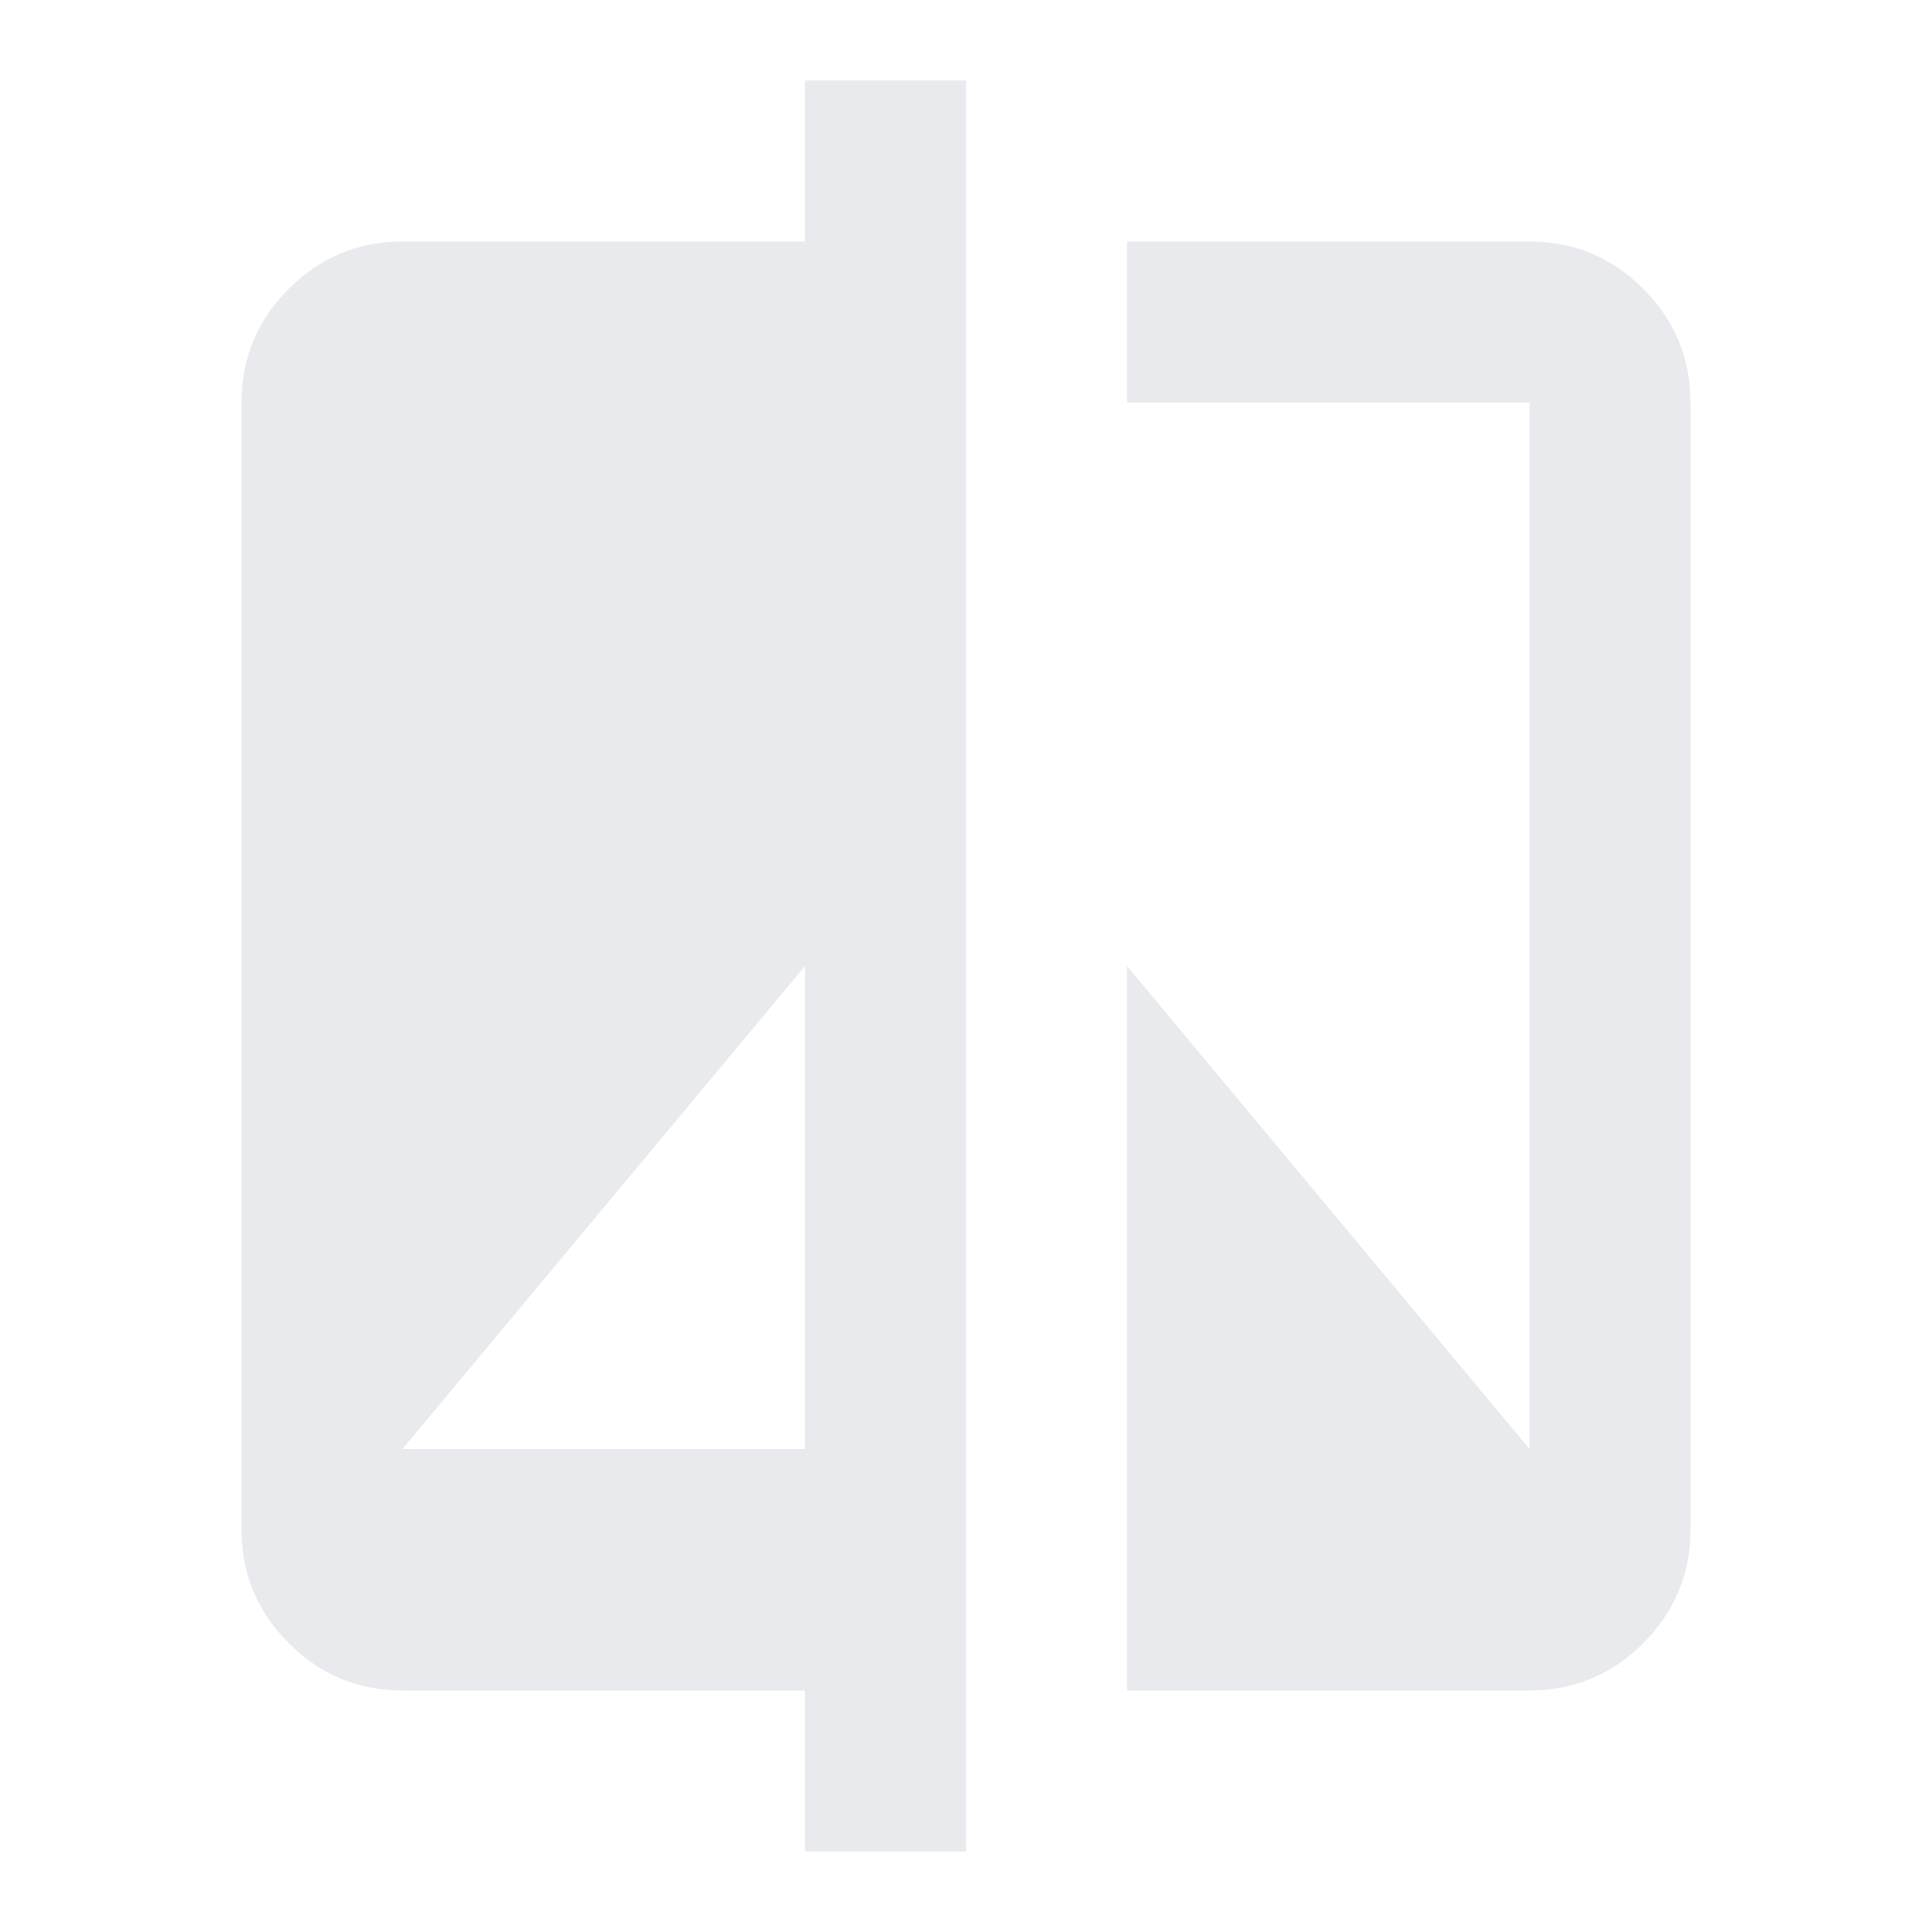
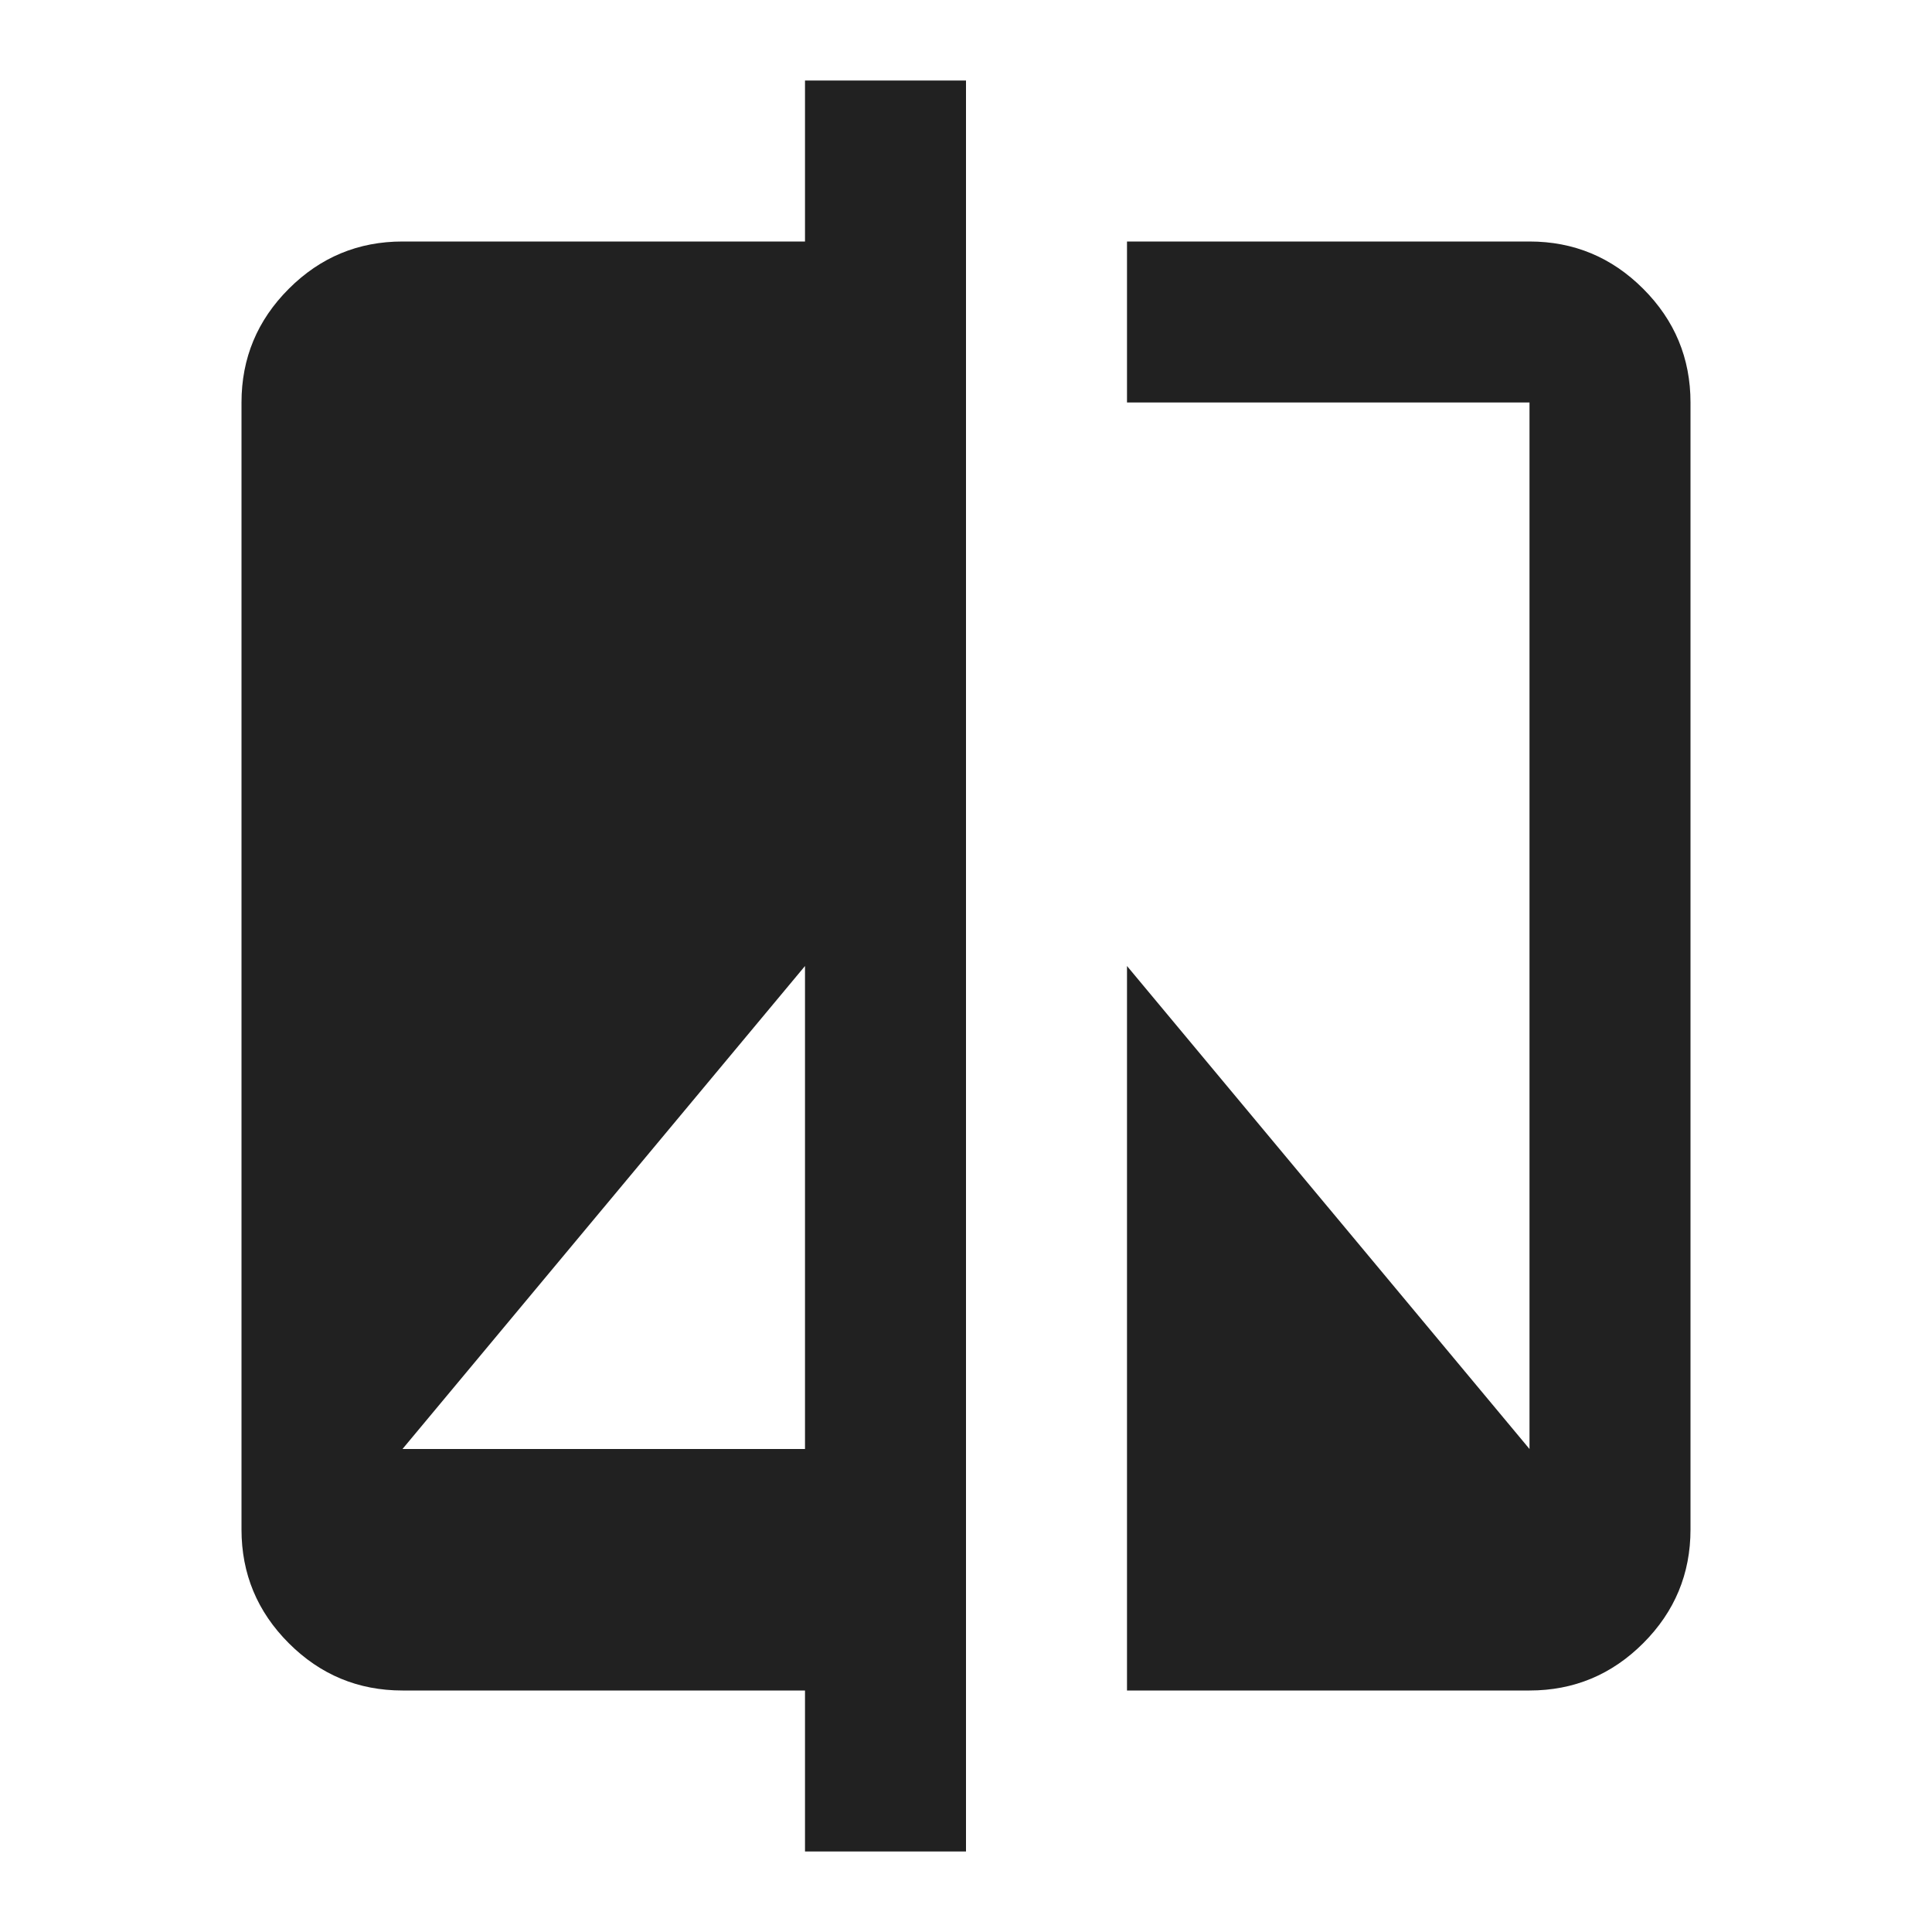
- <svg xmlns="http://www.w3.org/2000/svg" height="24px" viewBox="0 -960 960 960" width="24px" fill="#e8eaed">
+ <svg xmlns="http://www.w3.org/2000/svg" height="100px" viewBox="0 -960 960 960" width="100px" fill="#212121">
  <path d="M400-40v-80H200q-33 0-56.5-23.5T120-200v-560q0-33 23.5-56.5T200-840h200v-80h80v880h-80ZM200-240h200v-240L200-240Zm360 120v-360l200 240v-520H560v-80h200q33 0 56.5 23.5T840-760v560q0 33-23.5 56.5T760-120H560Z" />
</svg>
